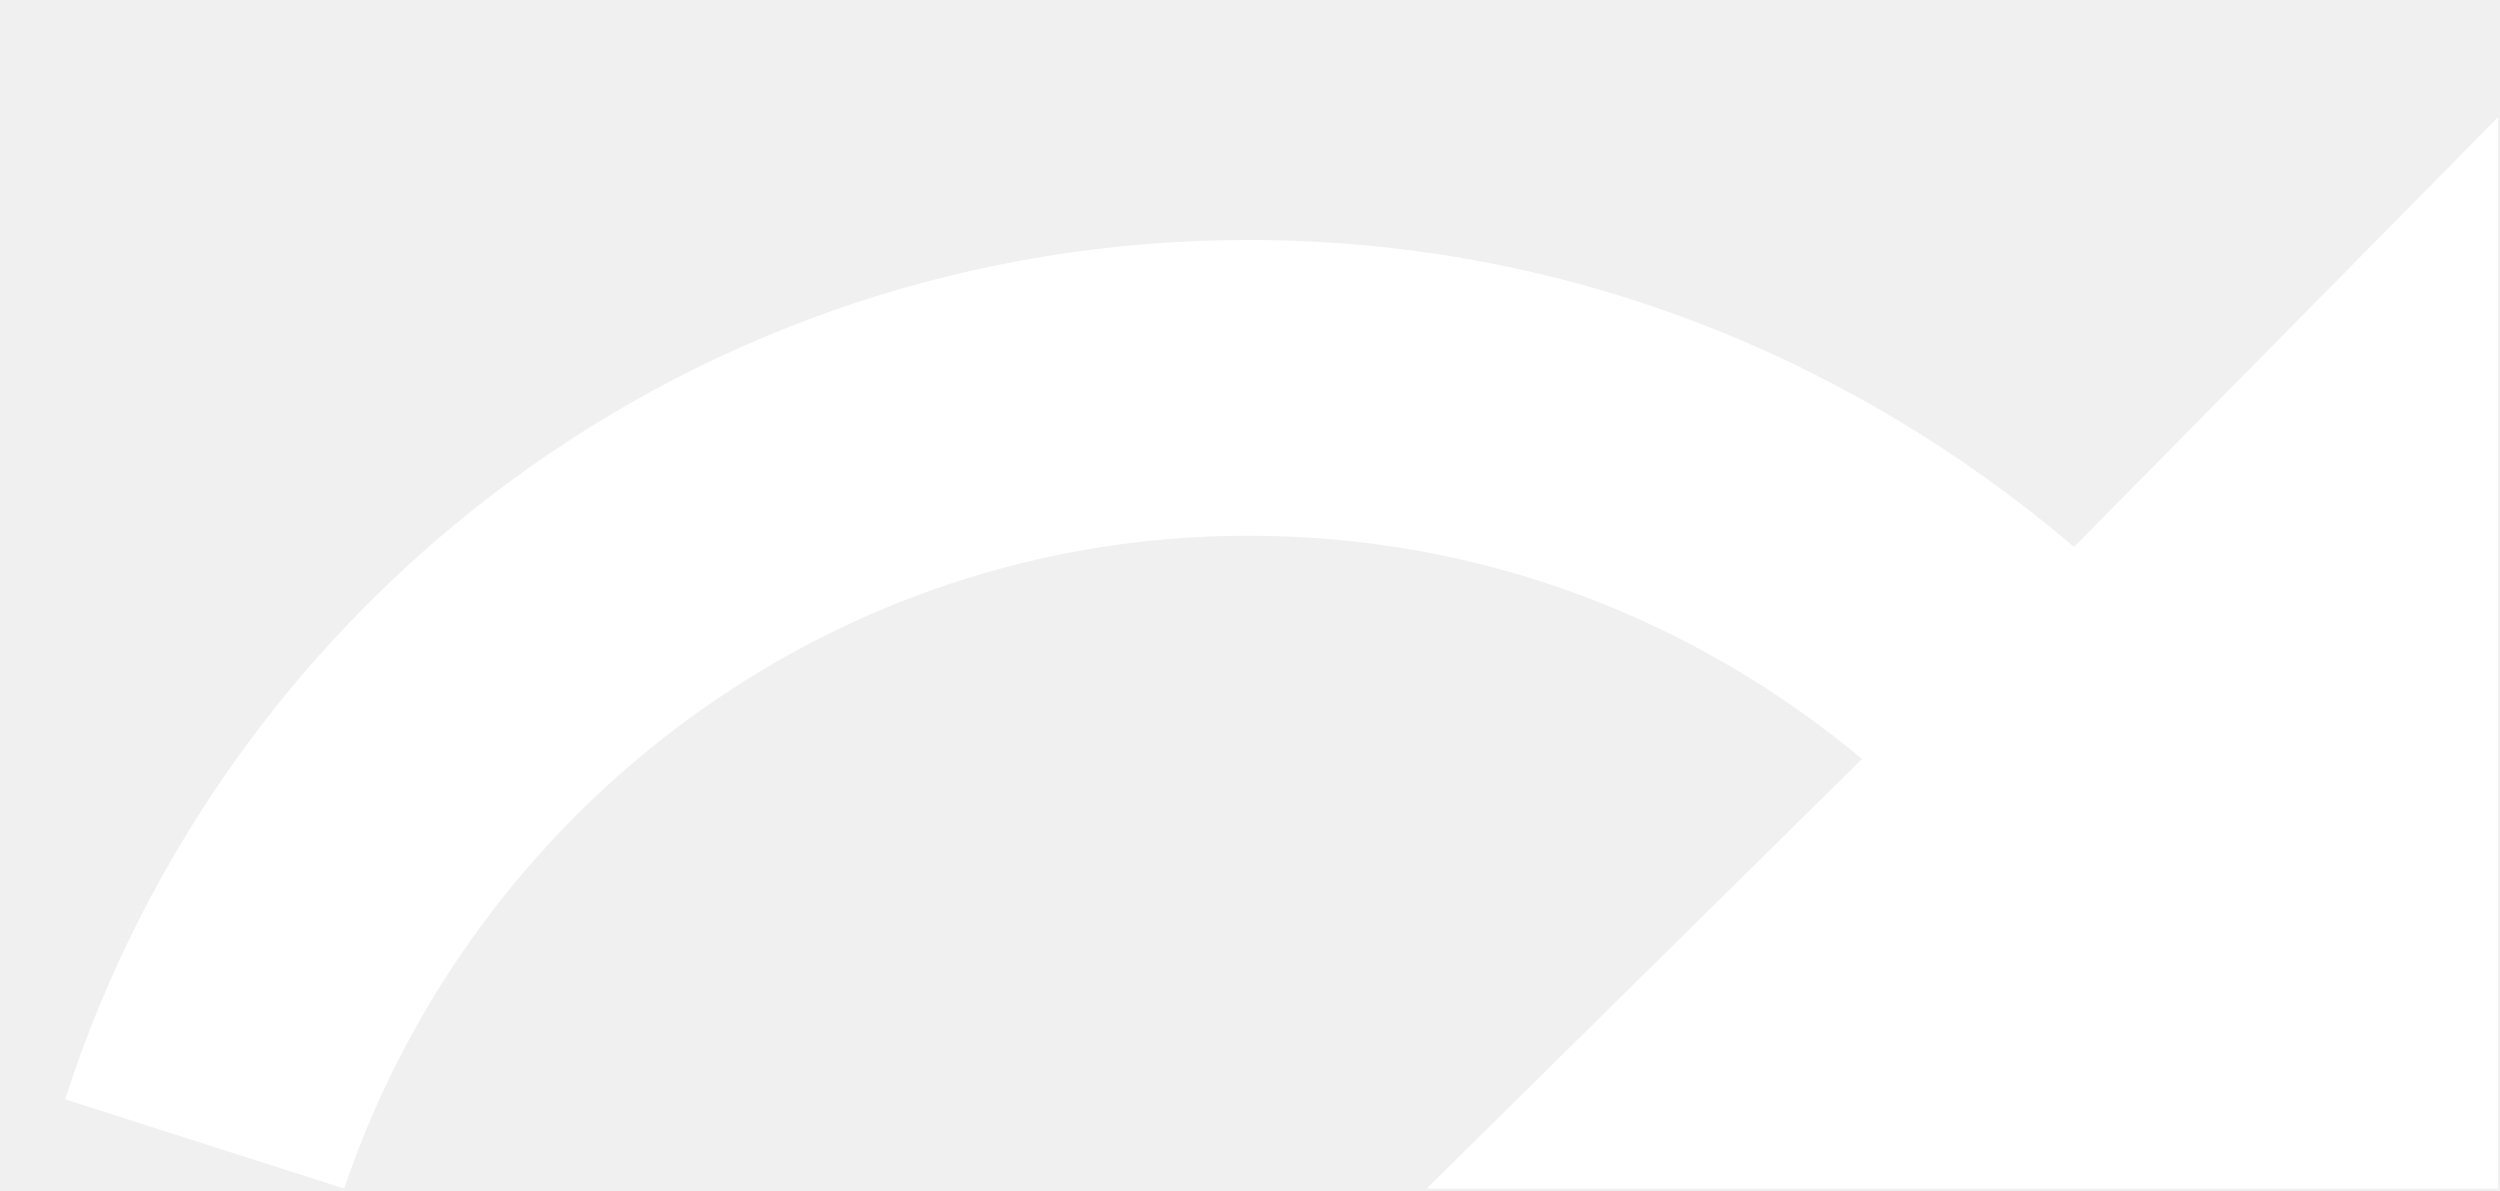
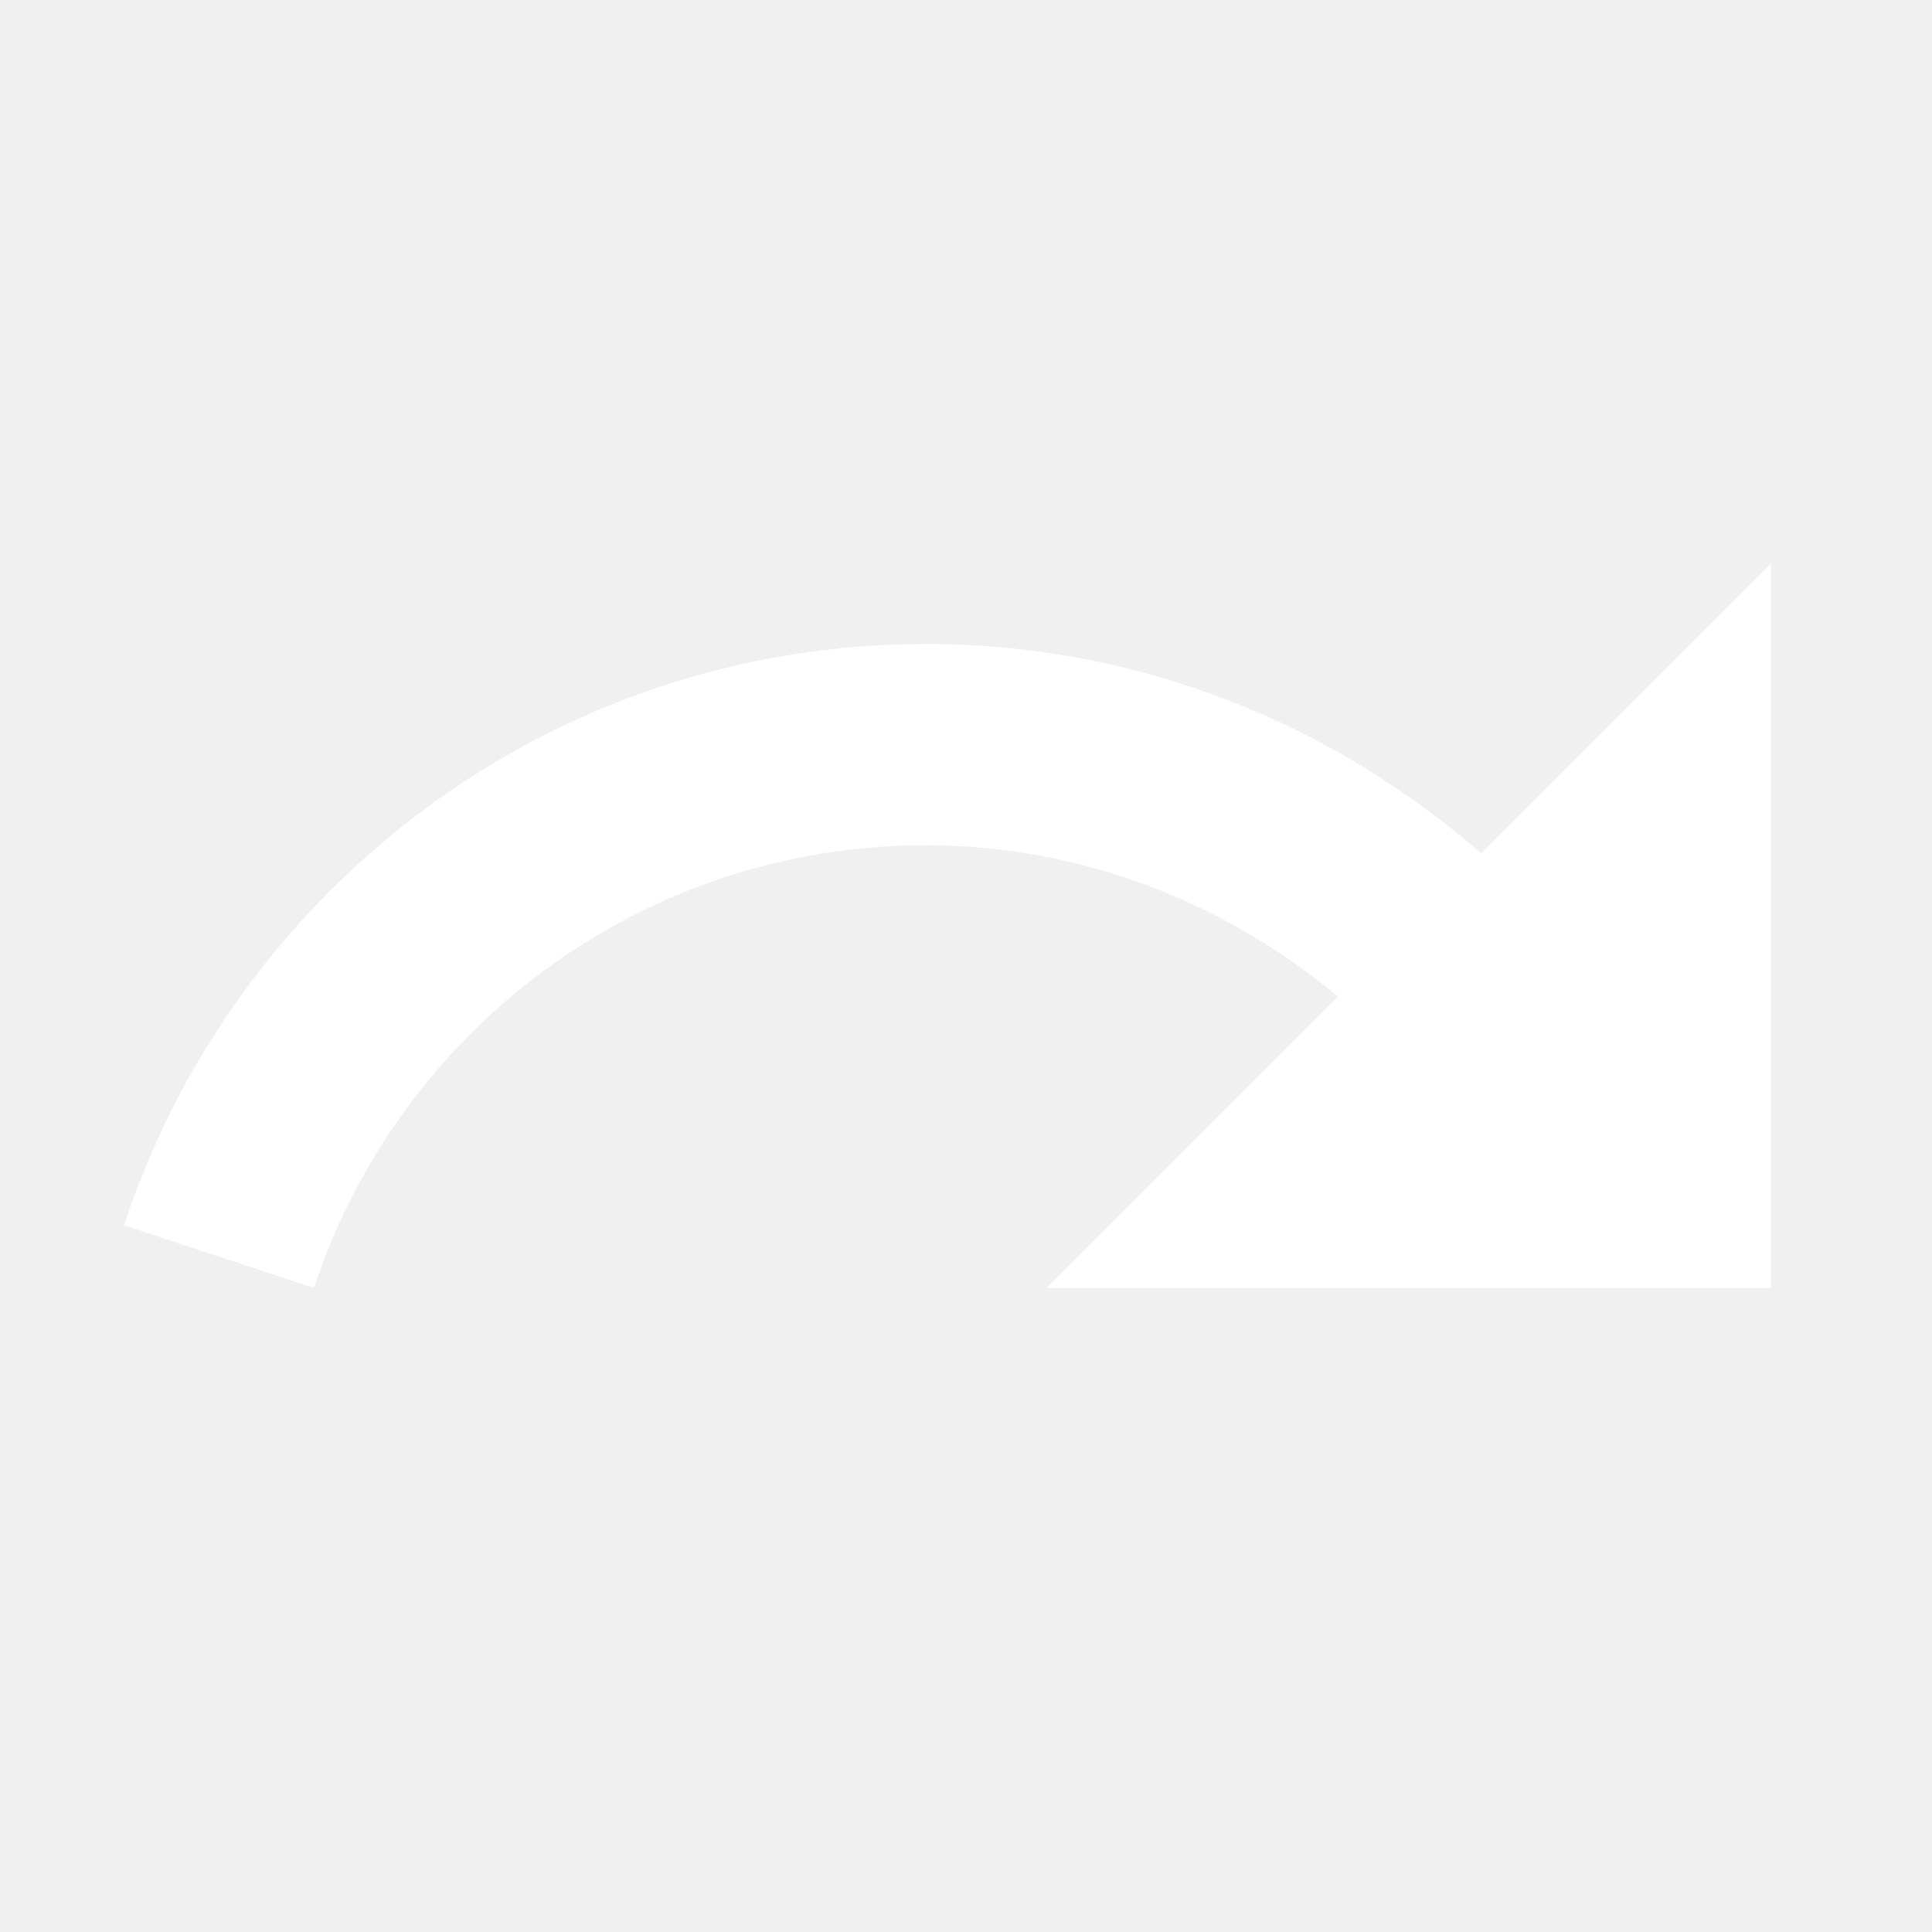
- <svg xmlns="http://www.w3.org/2000/svg" width="21" height="10" viewBox="0 0 21 10" fill="none">
-   <path d="M17.422 4.594C15.547 3 13.156 2.016 10.484 2.016C5.844 2.016 1.906 5.016 0.547 9.234L2.891 9.984C3.969 6.797 6.969 4.5 10.484 4.5C12.453 4.5 14.234 5.203 15.641 6.375L11.984 9.984H20.984V0.984L17.422 4.594Z" fill="white" />
+ <svg xmlns="http://www.w3.org/2000/svg" width="24" height="24" viewBox="0 0 24 24" fill="none">
+   <path d="M18.4 10.6C16.55 8.99 14.15 8 11.5 8C6.85 8 2.92 11.03 1.54 15.22L3.9 16C4.95 12.81 7.95 10.5 11.5 10.5C13.45 10.5 15.23 11.22 16.62 12.38L13 16H22V7L18.4 10.6Z" fill="white" />
</svg>
